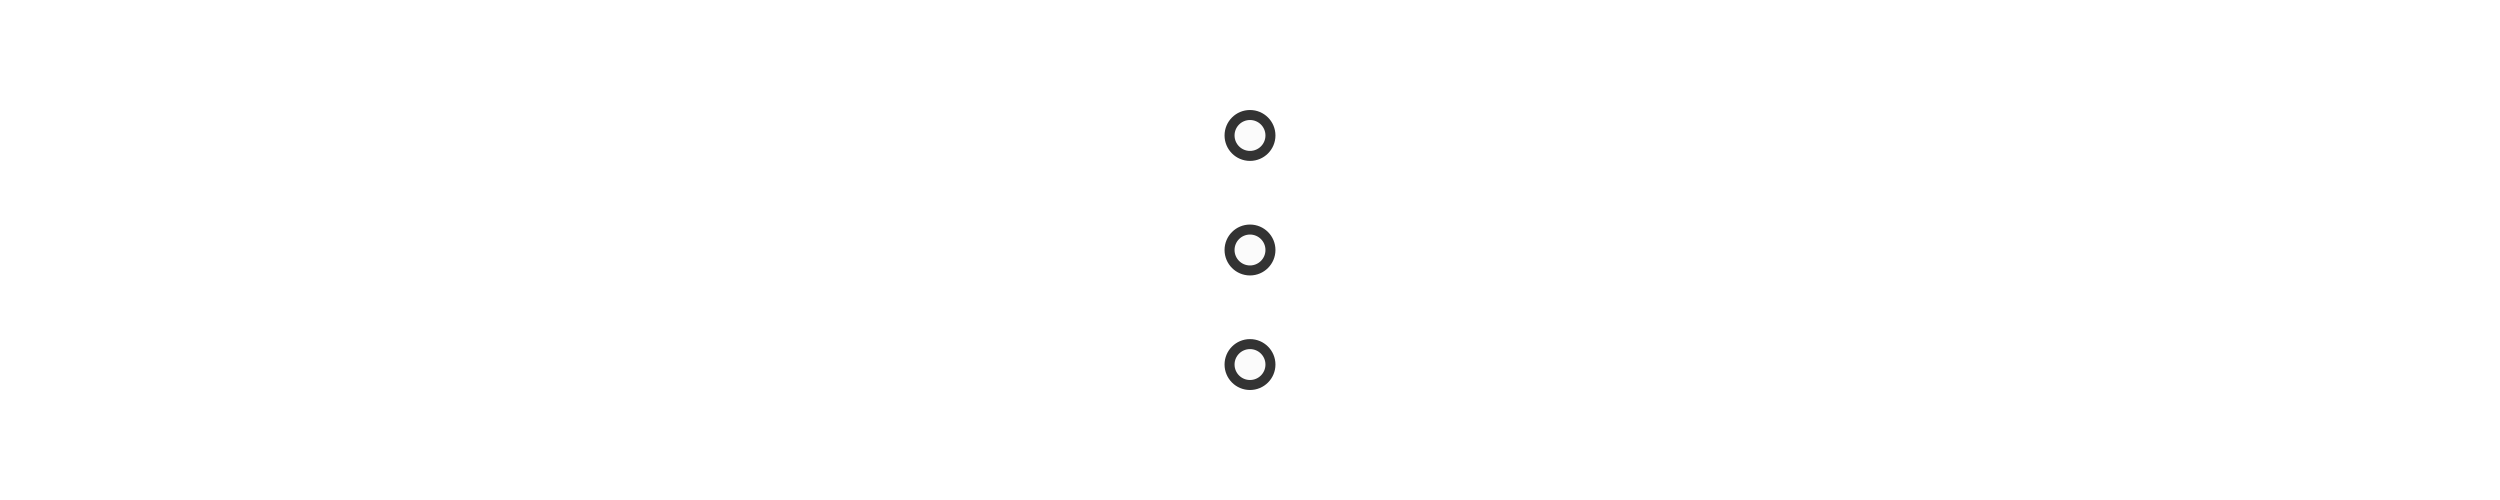
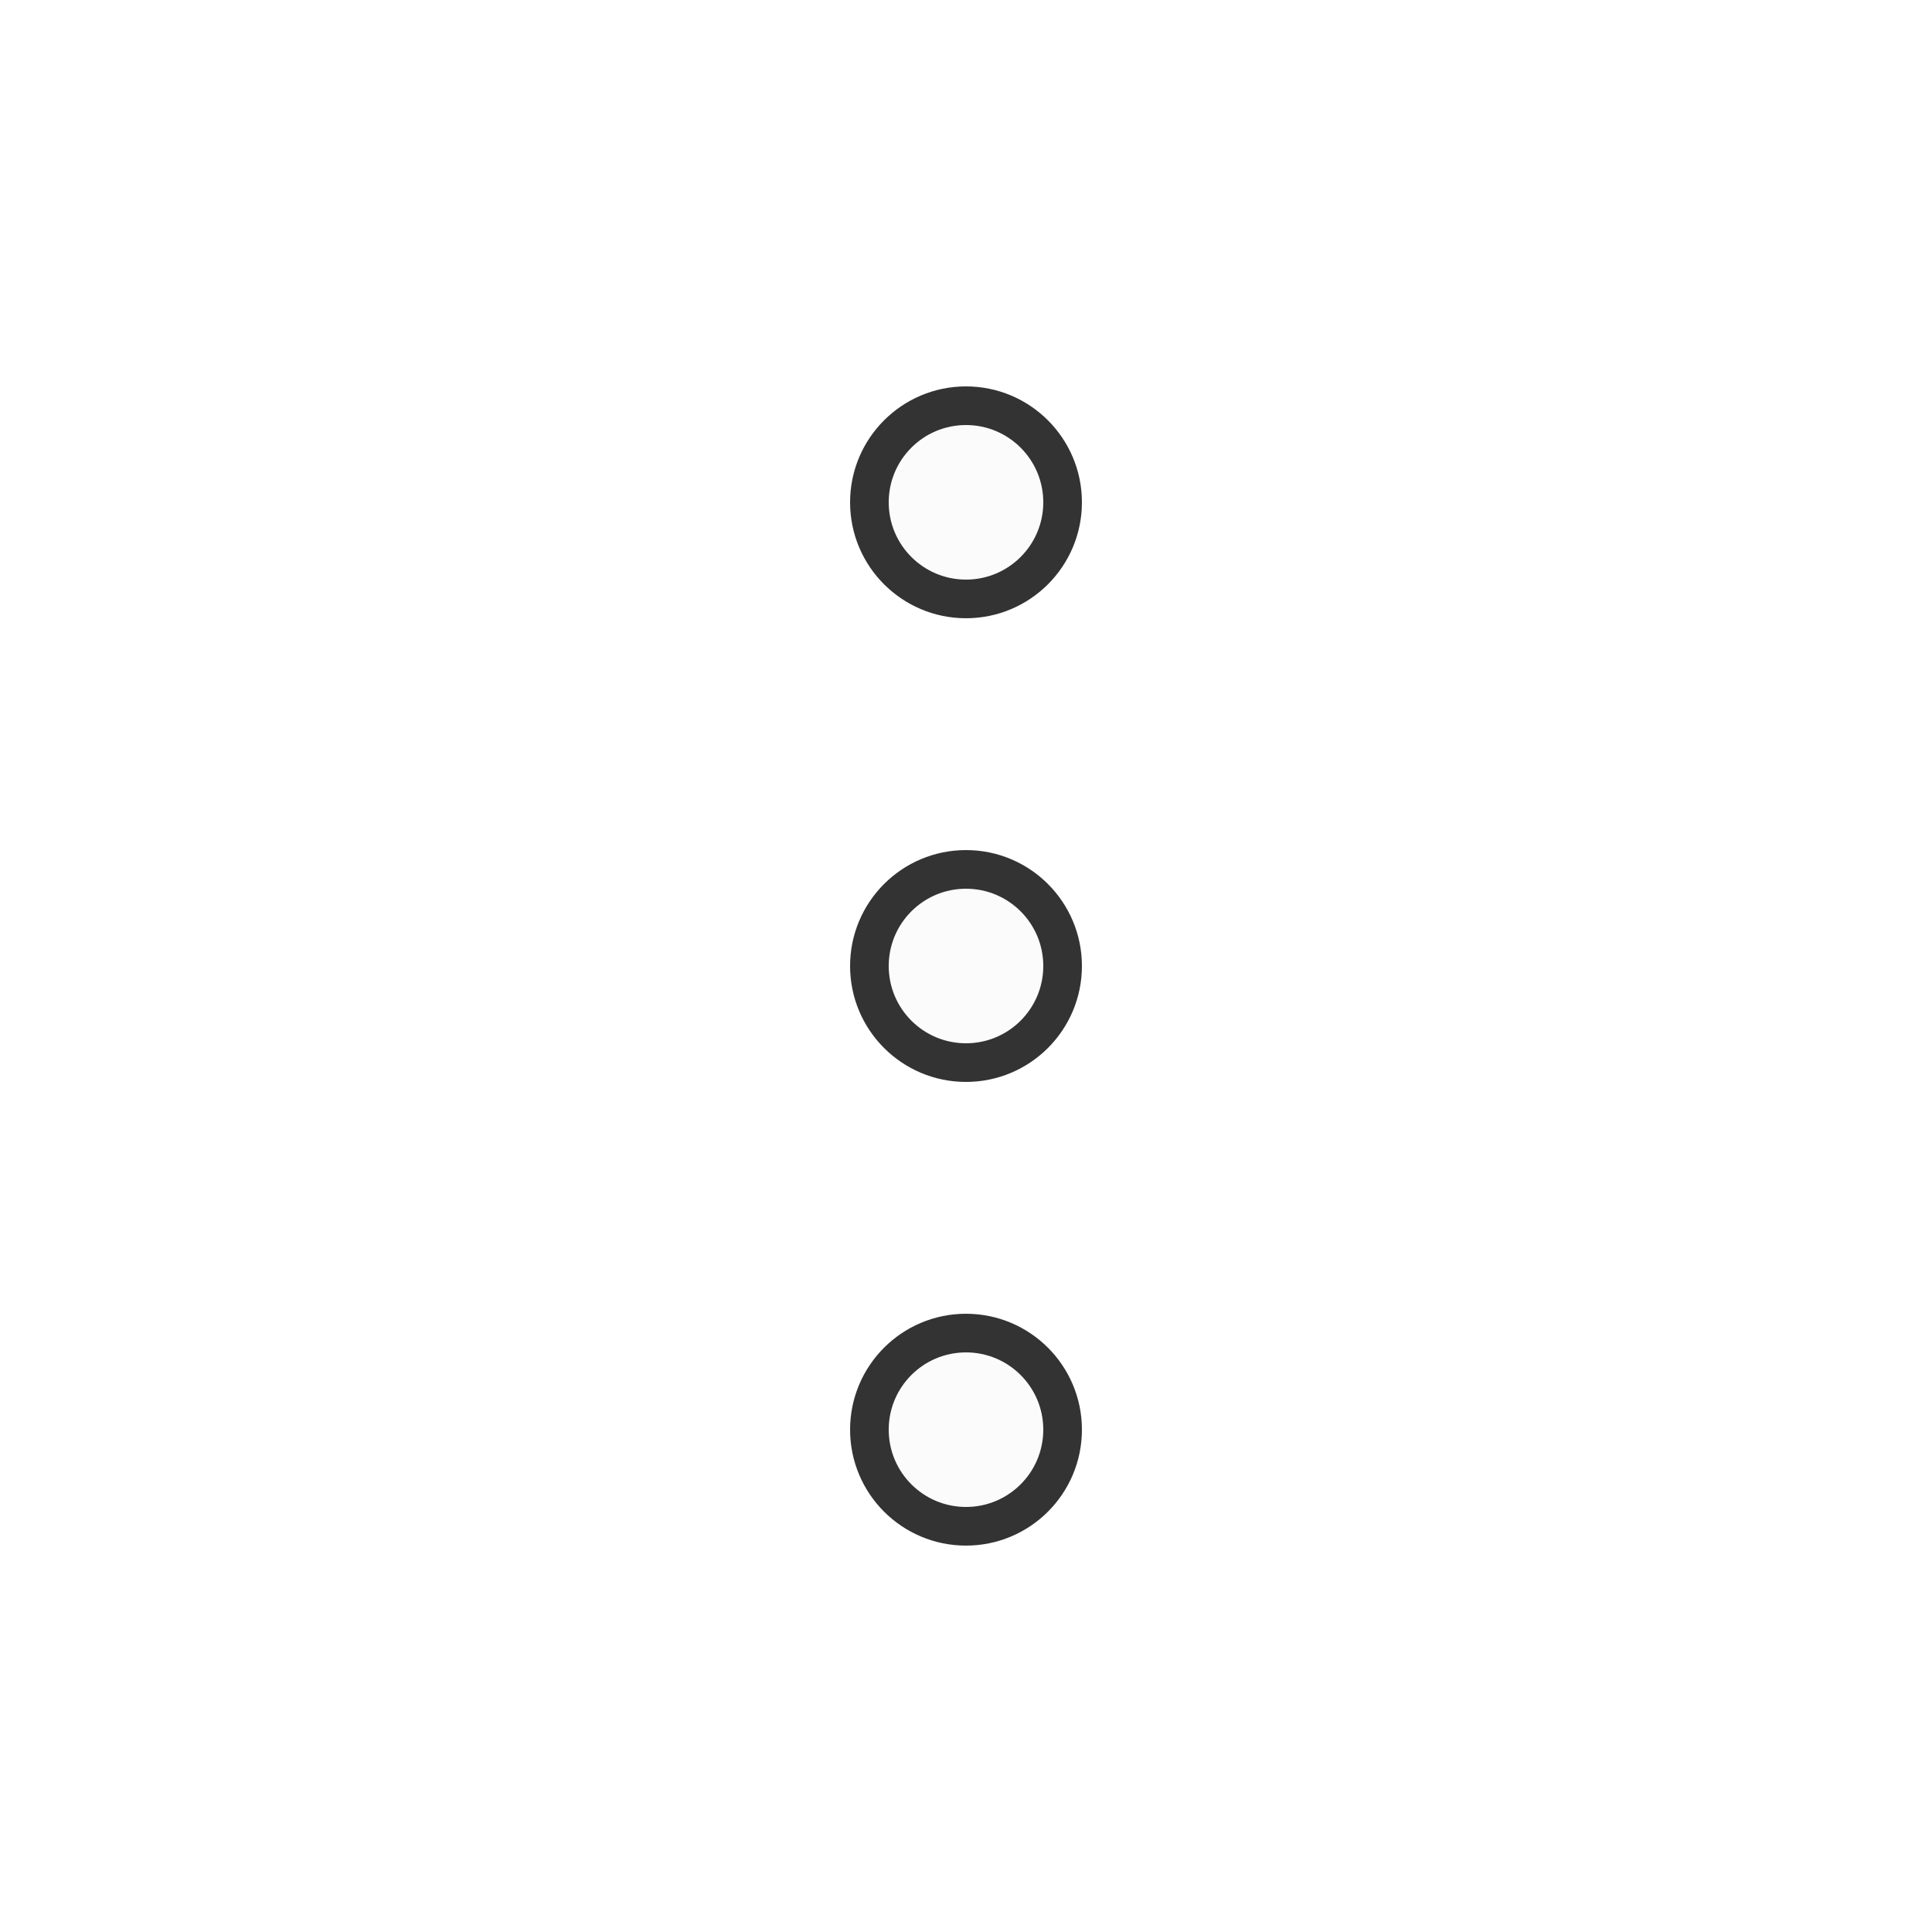
- <svg xmlns="http://www.w3.org/2000/svg" width="250" height="50" viewBox="0 0 250 50" fill="none">
-   <circle cx="125" cy="13.546" r="2.045" fill="#FBFBFB" stroke="#333333" />
-   <circle cx="125" cy="25" r="2.045" fill="#FBFBFB" stroke="#333333" />
-   <circle cx="125" cy="36.455" r="2.045" fill="#FBFBFB" stroke="#333333" />
+ <svg xmlns="http://www.w3.org/2000/svg" width="50" height="50" viewBox="0 0 50 50" fill="none">
+   <circle cx="25" cy="25" r="2.5" fill="#FBFBFB" stroke="#333333" />
+   <circle cx="25" cy="13" r="2.5" fill="#FBFBFB" stroke="#333333" />
+   <circle cx="25" cy="37" r="2.5" fill="#FBFBFB" stroke="#333333" />
</svg>
